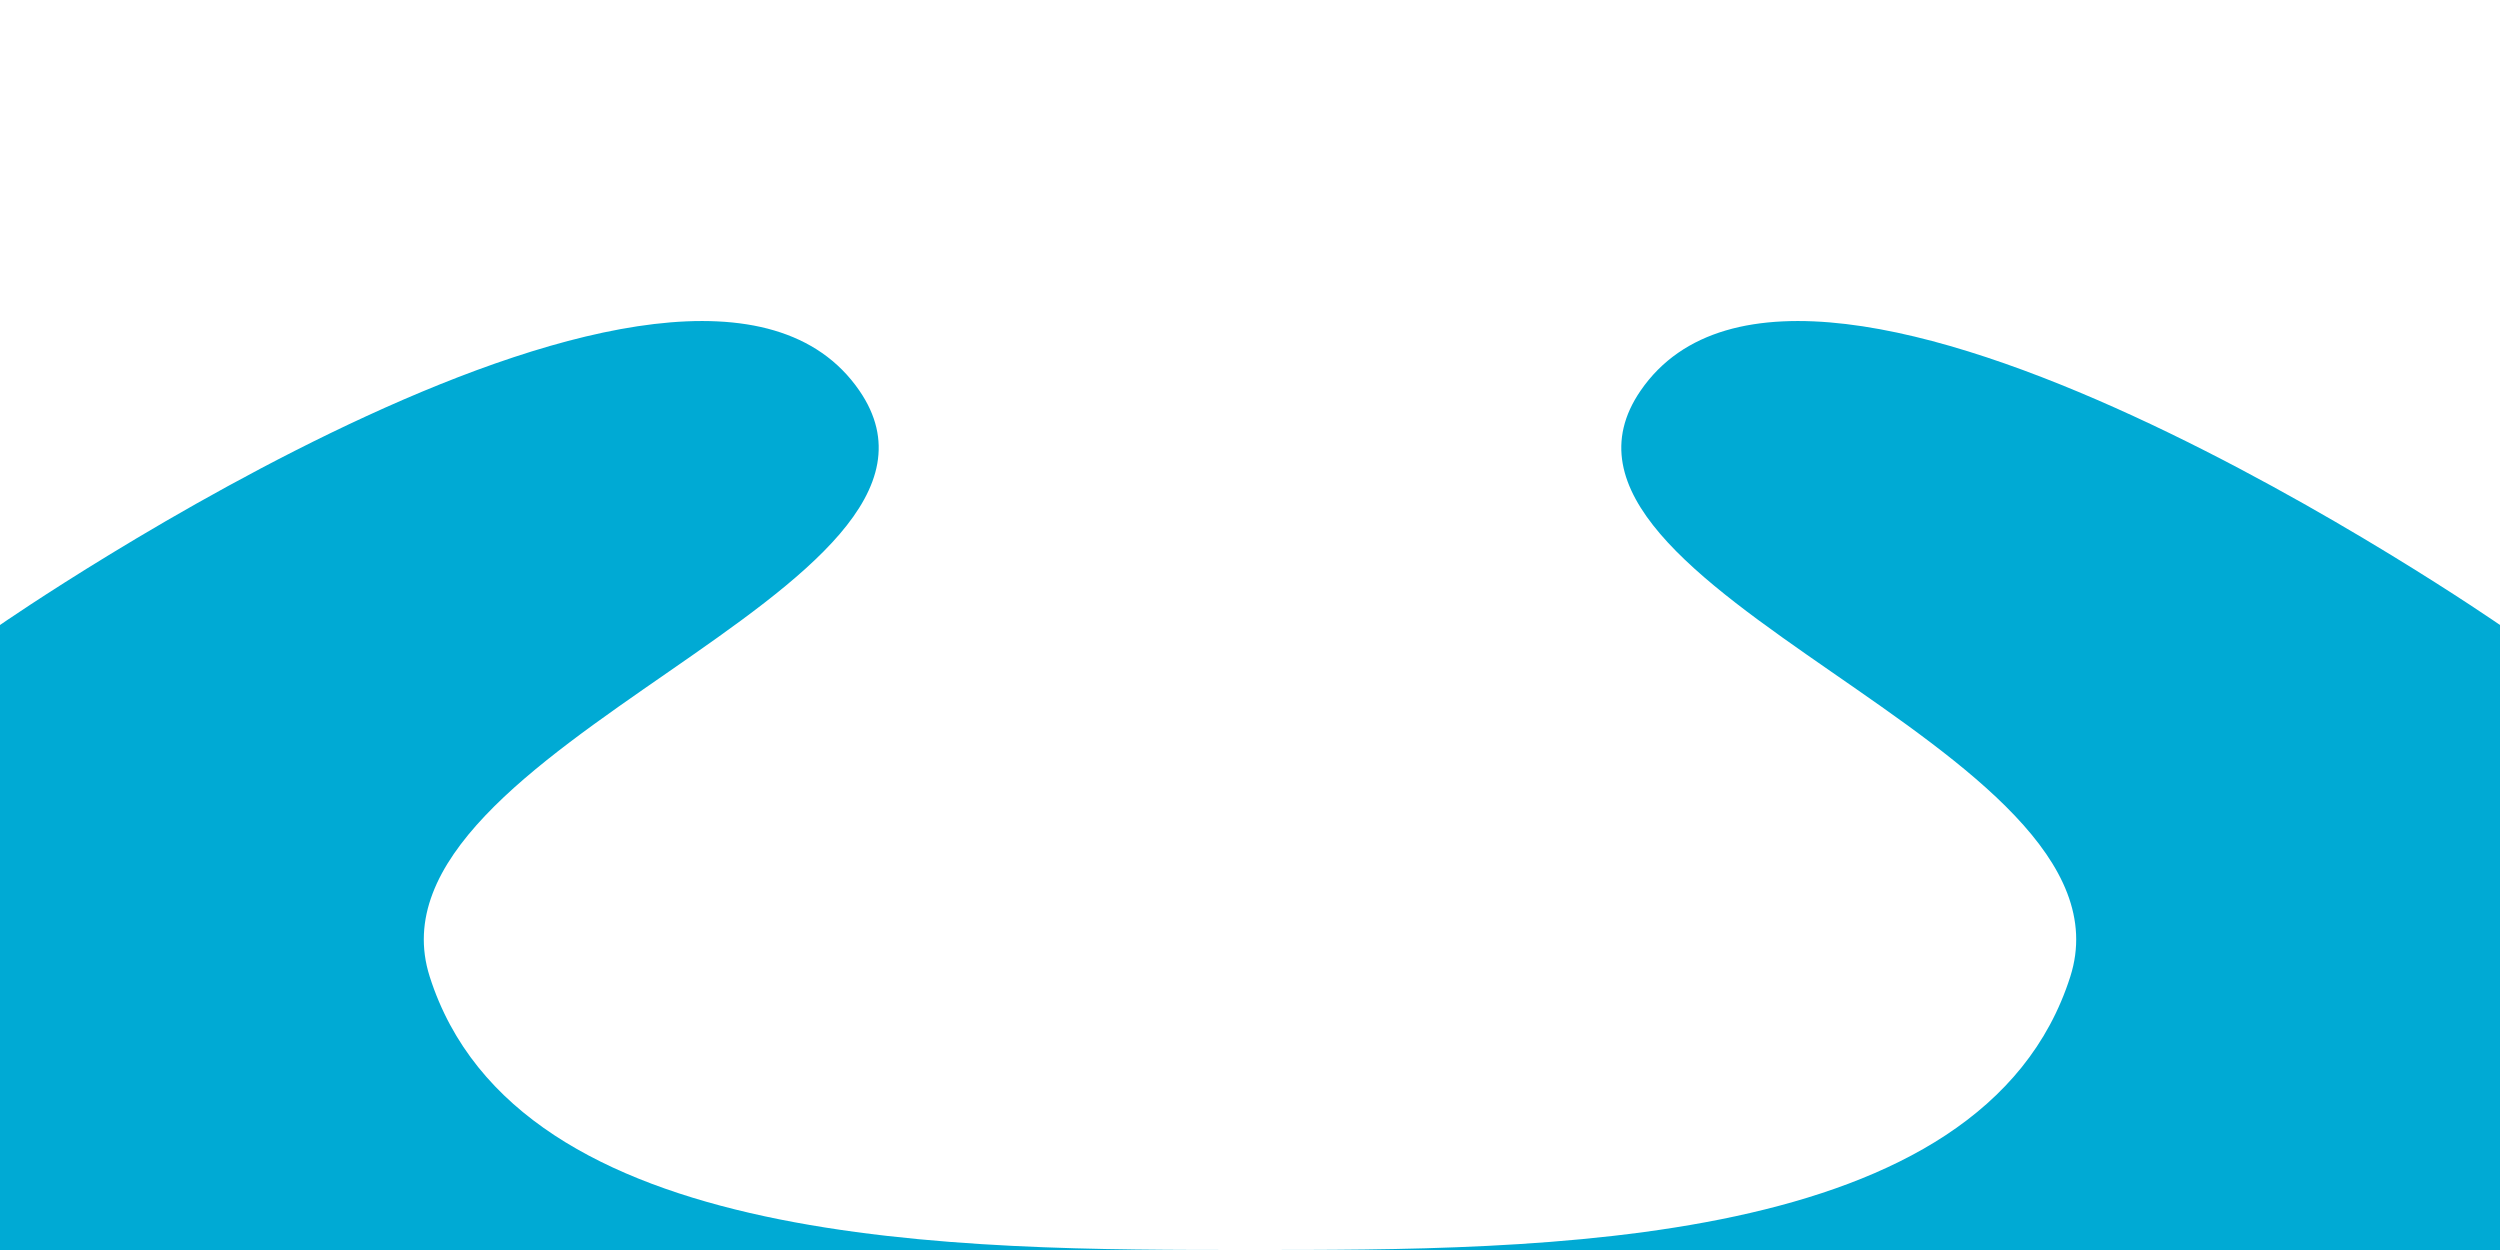
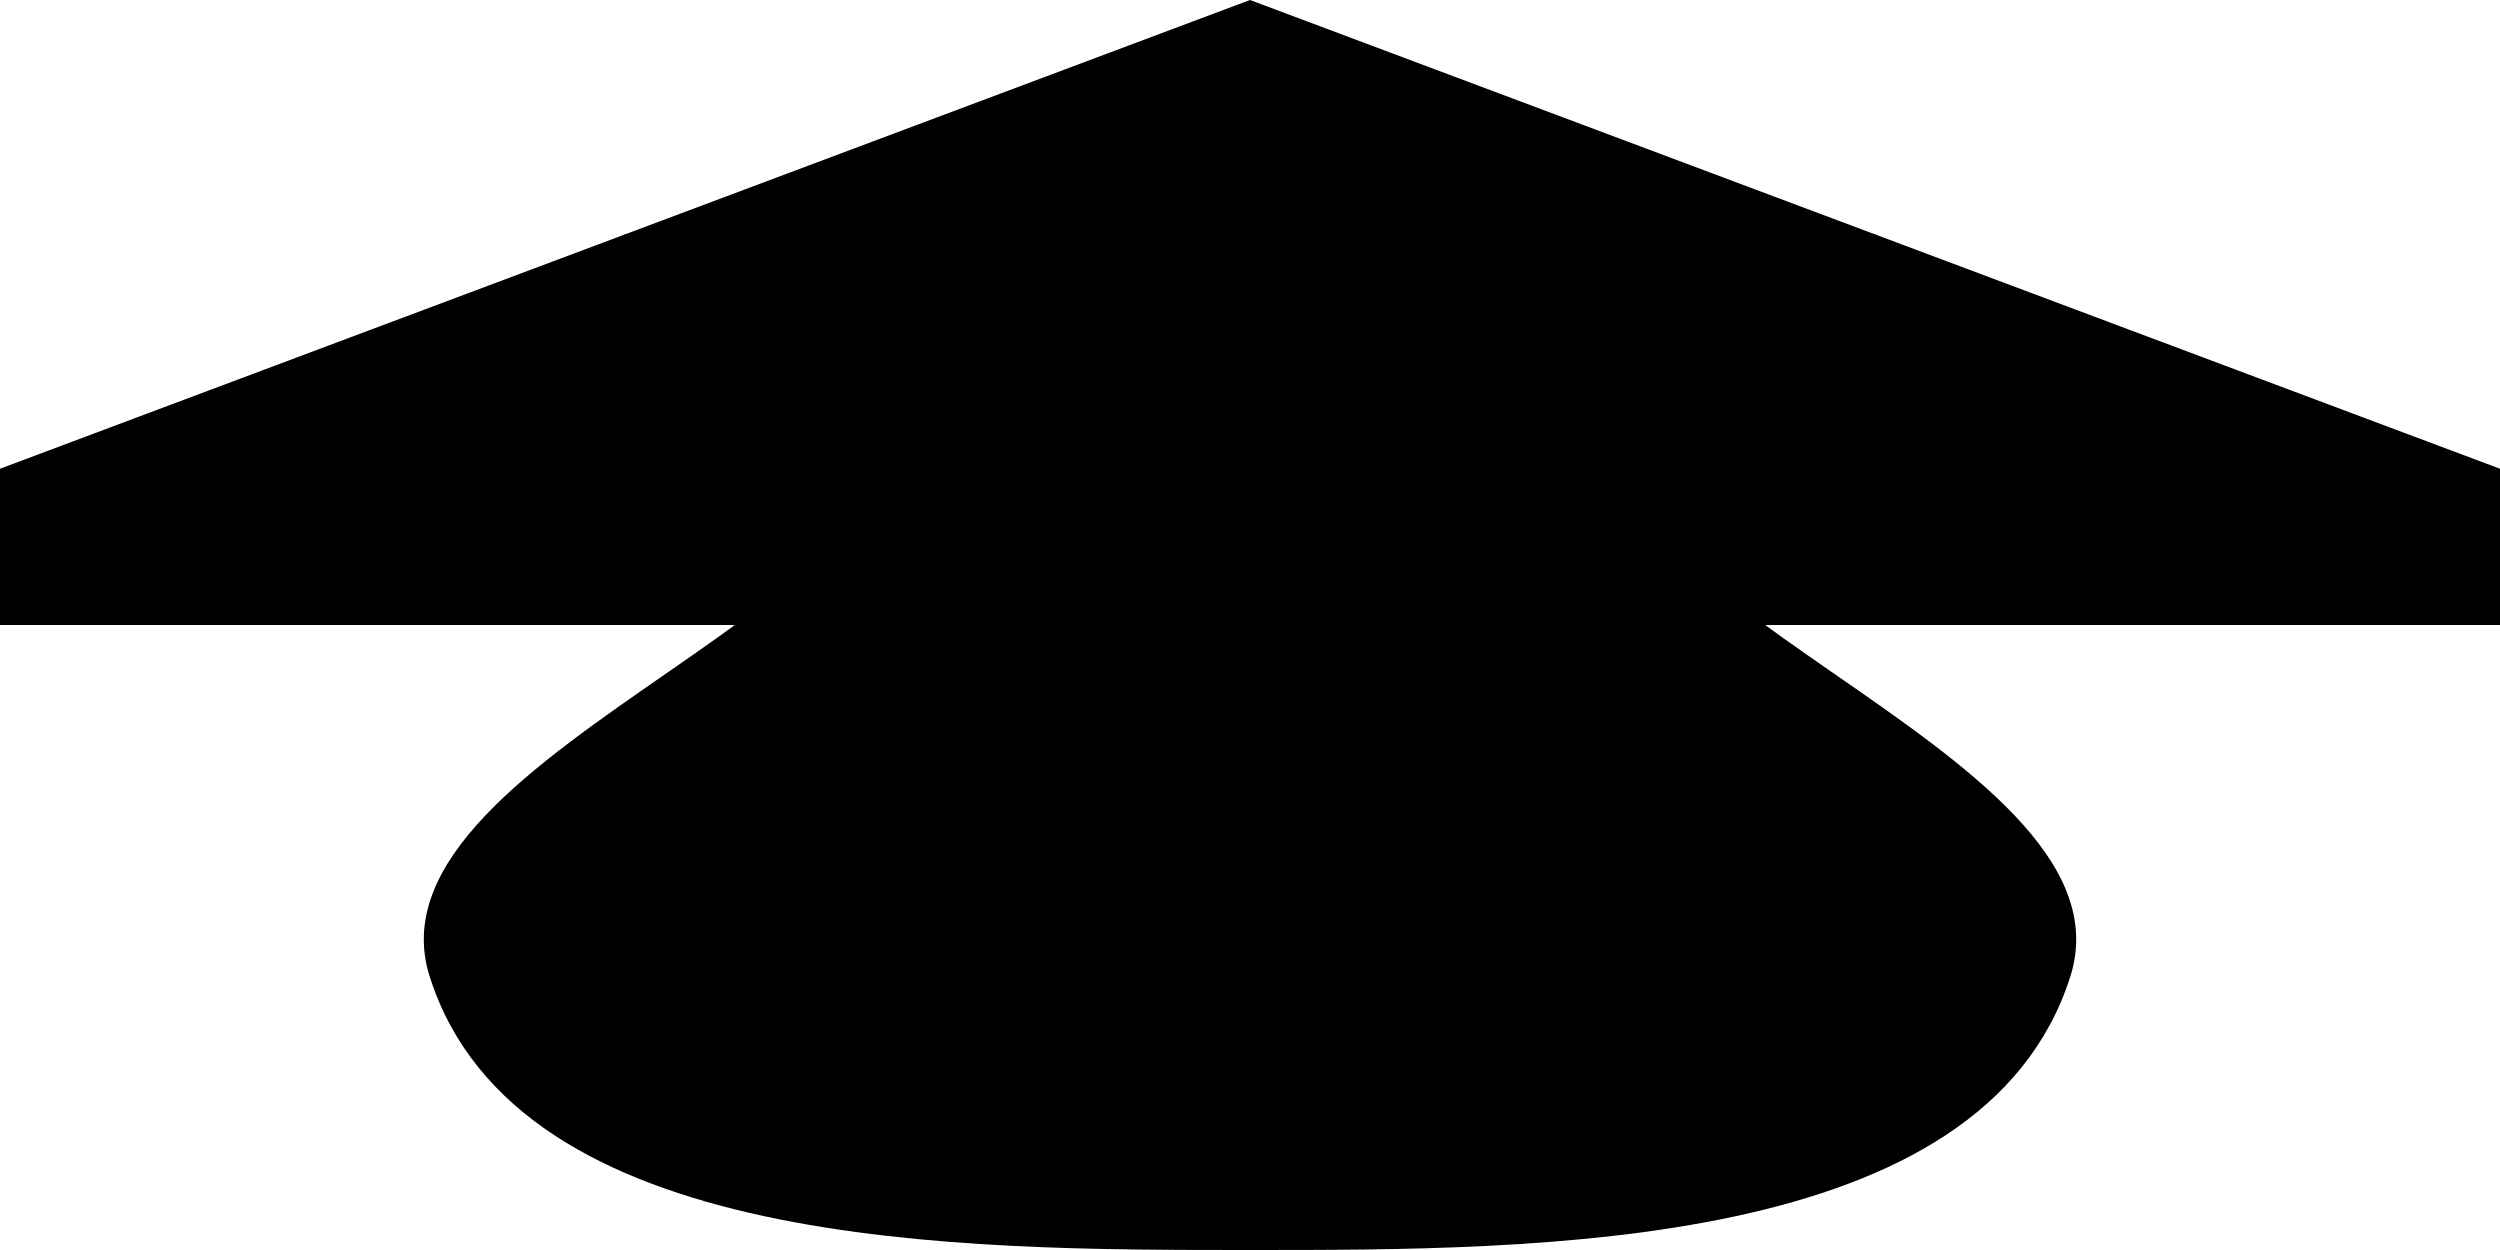
<svg xmlns="http://www.w3.org/2000/svg" width="32" height="16" id="svg3466" version="1.1">
  <defs id="defs3468" />
  <g id="layer3" style="display:none">
    <rect style="fill:#b3b3b3;fill-opacity:1;fill-rule:nonzero;stroke:none" id="rect4254" width="32" height="8" x="0" y="0" />
    <rect style="fill:#ececec;fill-opacity:1;fill-rule:nonzero;stroke:none;display:inline" id="rect4254-1" width="32" height="8" x="-9.200626e-009" y="8.031" />
    <rect style="fill:#999999;fill-opacity:1;fill-rule:nonzero;stroke:none;display:inline" id="rect4254-6" width="32" height="2" x="0" y="6" />
  </g>
-   <g id="layer1" transform="translate(0,-1036.362)" style="display:none">
+   <g id="layer1" transform="translate(0,-1036.362)" style="display:inline">
    <path style="fill:#000000;fill-opacity:1;fill-rule:nonzero;stroke:none" d="m 0,1043.362 8,-4 8,0 8,0 8,4 0,1 -32,0 z" id="rect4297" />
    <path style="fill:#000000;fill-opacity:1;fill-rule:nonzero;stroke:none" d="m 0,1044.362 0,-2 16,-6 16,6 0,2 c 0,0 -8.847,-6.132 -11,-3 -1.756,2.555 6.44,4.546 5.5,7.5 -1.119,3.515 -6.811,3.5 -10.5,3.5 -3.689,0 -9.381,0.015 -10.5,-3.5 -0.94,-2.954 7.256,-4.945 5.5,-7.5 -2.153,-3.132 -11,3 -11,3 z" id="rect3474" />
  </g>
-   <g id="layer2" transform="translate(0,-16)" style="display:inline">
+   <g id="layer2" transform="translate(0,-16)" style="display:none">
    <path style="fill:#00aad4;fill-opacity:1;fill-rule:nonzero;stroke:none;display:inline" d="m 0,24 c 0,0 8.847,-6.132 11,-3 1.756,2.555 -6.44,4.546 -5.5,7.5 1.119,3.515 6.811,3.5 10.5,3.5 3.689,0 9.381,0.015 10.5,-3.5 0.94,-2.954 -7.256,-4.945 -5.5,-7.5 2.153,-3.132 11,3 11,3 l 0,8 -32,0 z" id="rect4249" />
  </g>
</svg>
